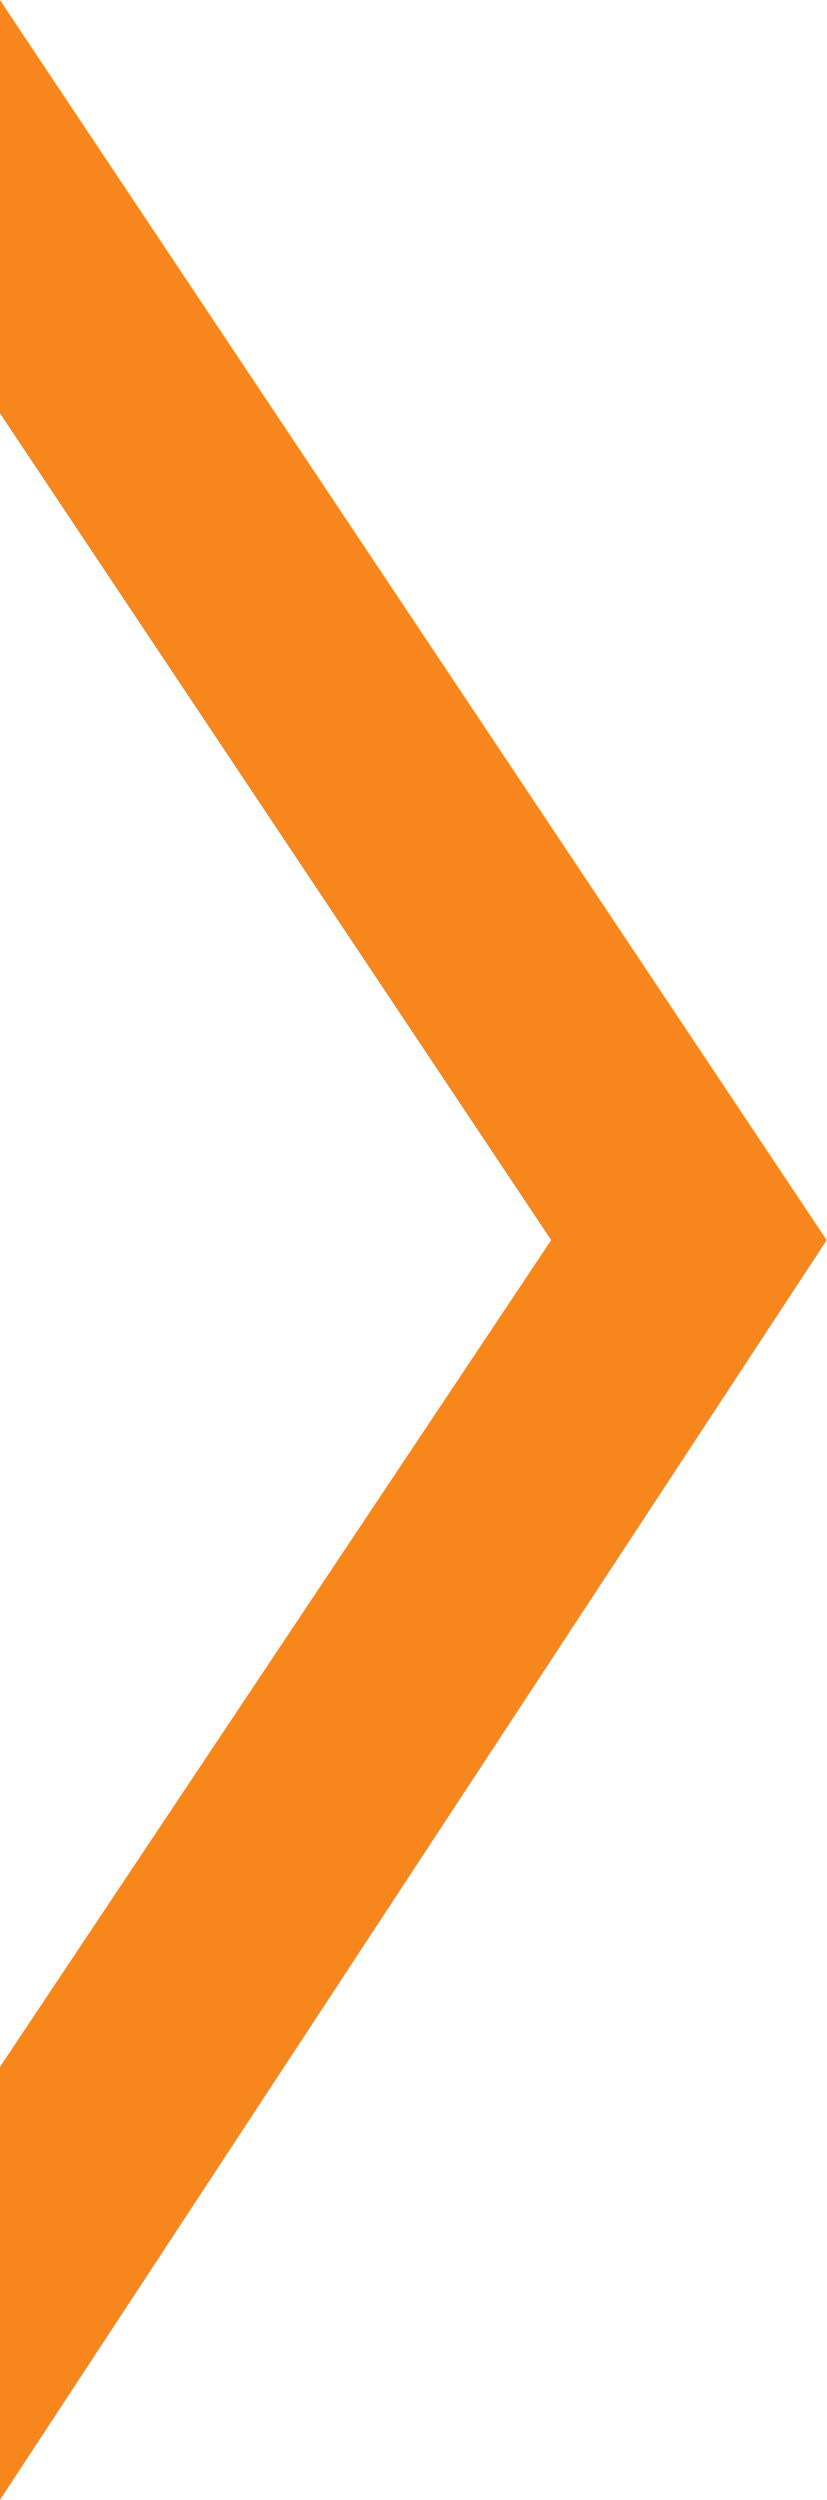
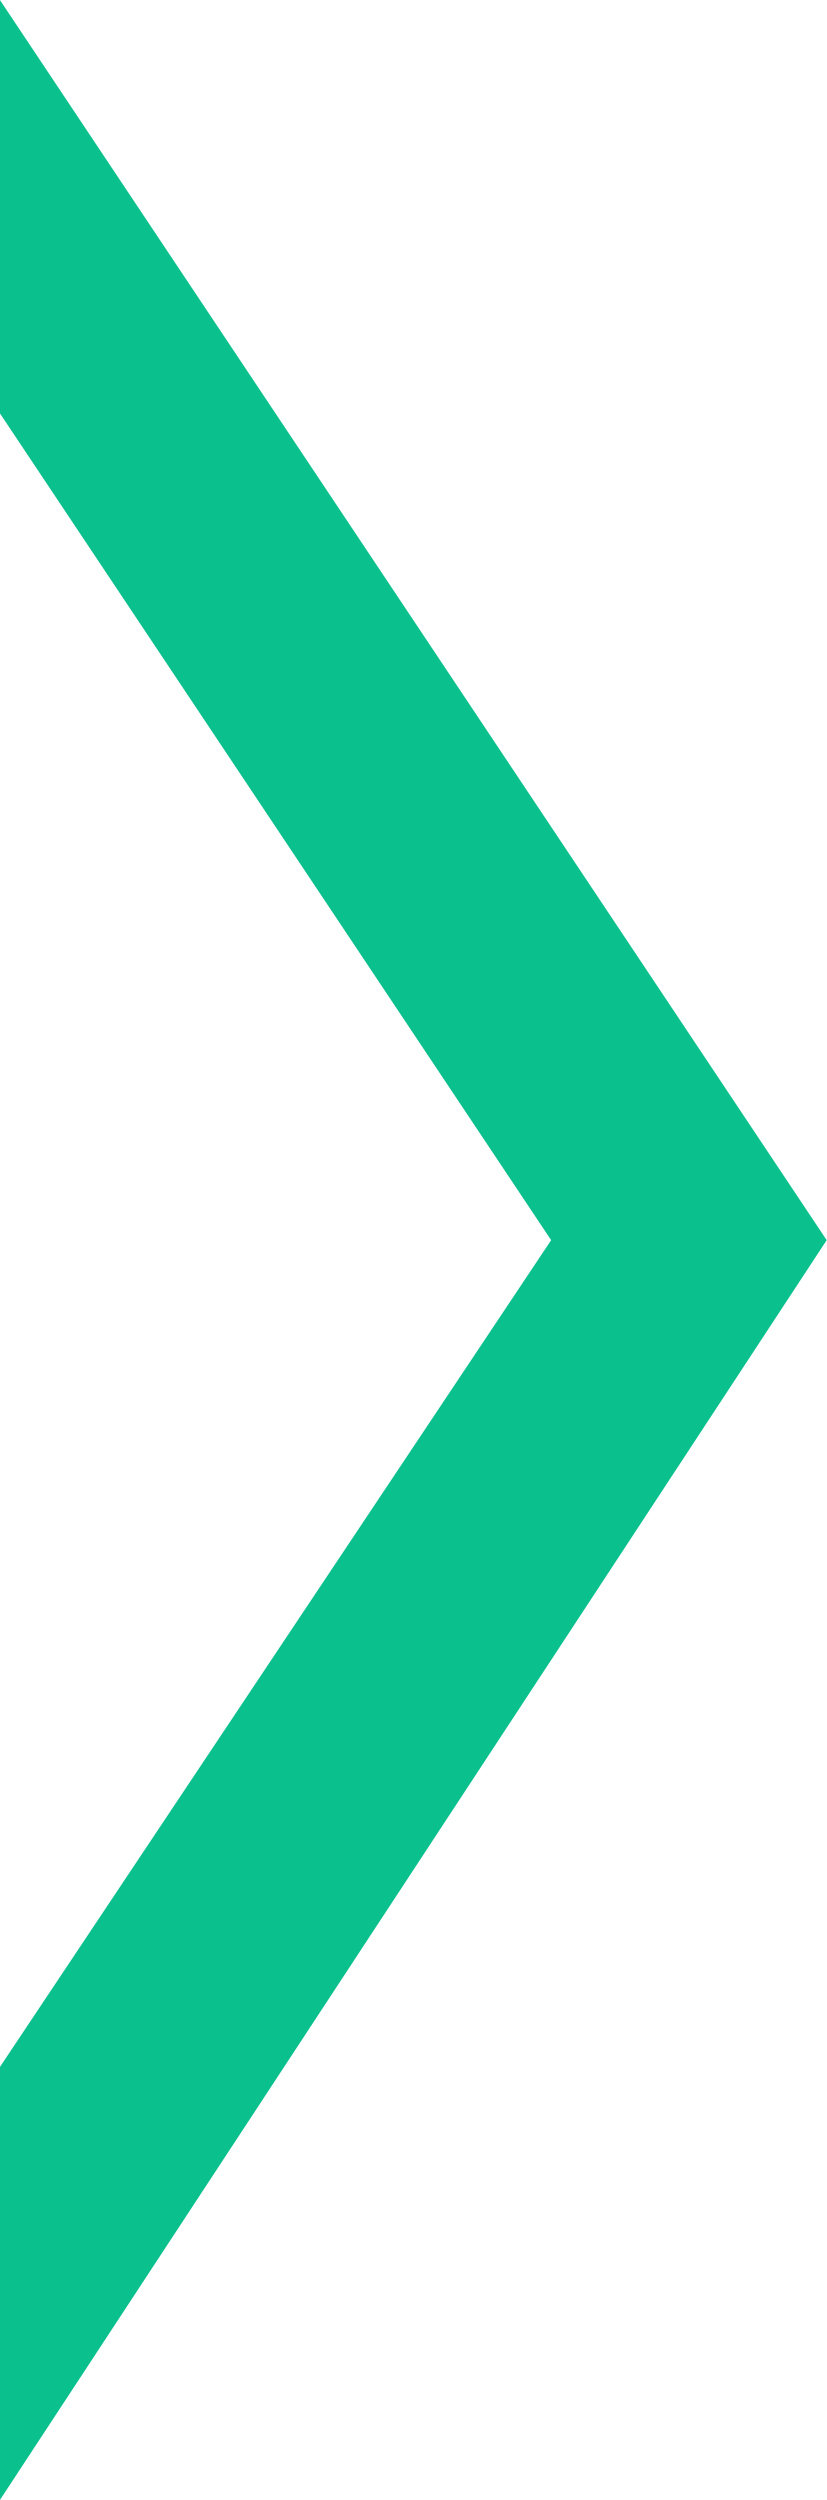
<svg xmlns="http://www.w3.org/2000/svg" width="4.233mm" height="12.801mm" viewBox="0 0 15 45.357" id="svg2" version="1.1">
  <defs id="defs4" />
  <g id="layer1" transform="translate(-180,-404.8622)">
-     <path style="fill:#f7861c;fill-opacity:1;fill-rule:evenodd;stroke:none;stroke-width:1px;stroke-linecap:butt;stroke-linejoin:miter;stroke-opacity:1" d="m 180,404.862 0,7.5 10,15 -10,15 0,7.857 15,-22.857 z" id="path4138" />
+     <path style="fill:#0AC18E;fill-opacity:1;fill-rule:evenodd;stroke:none;stroke-width:1px;stroke-linecap:butt;stroke-linejoin:miter;stroke-opacity:1" d="m 180,404.862 0,7.5 10,15 -10,15 0,7.857 15,-22.857 z" id="path4138" />
  </g>
</svg>
